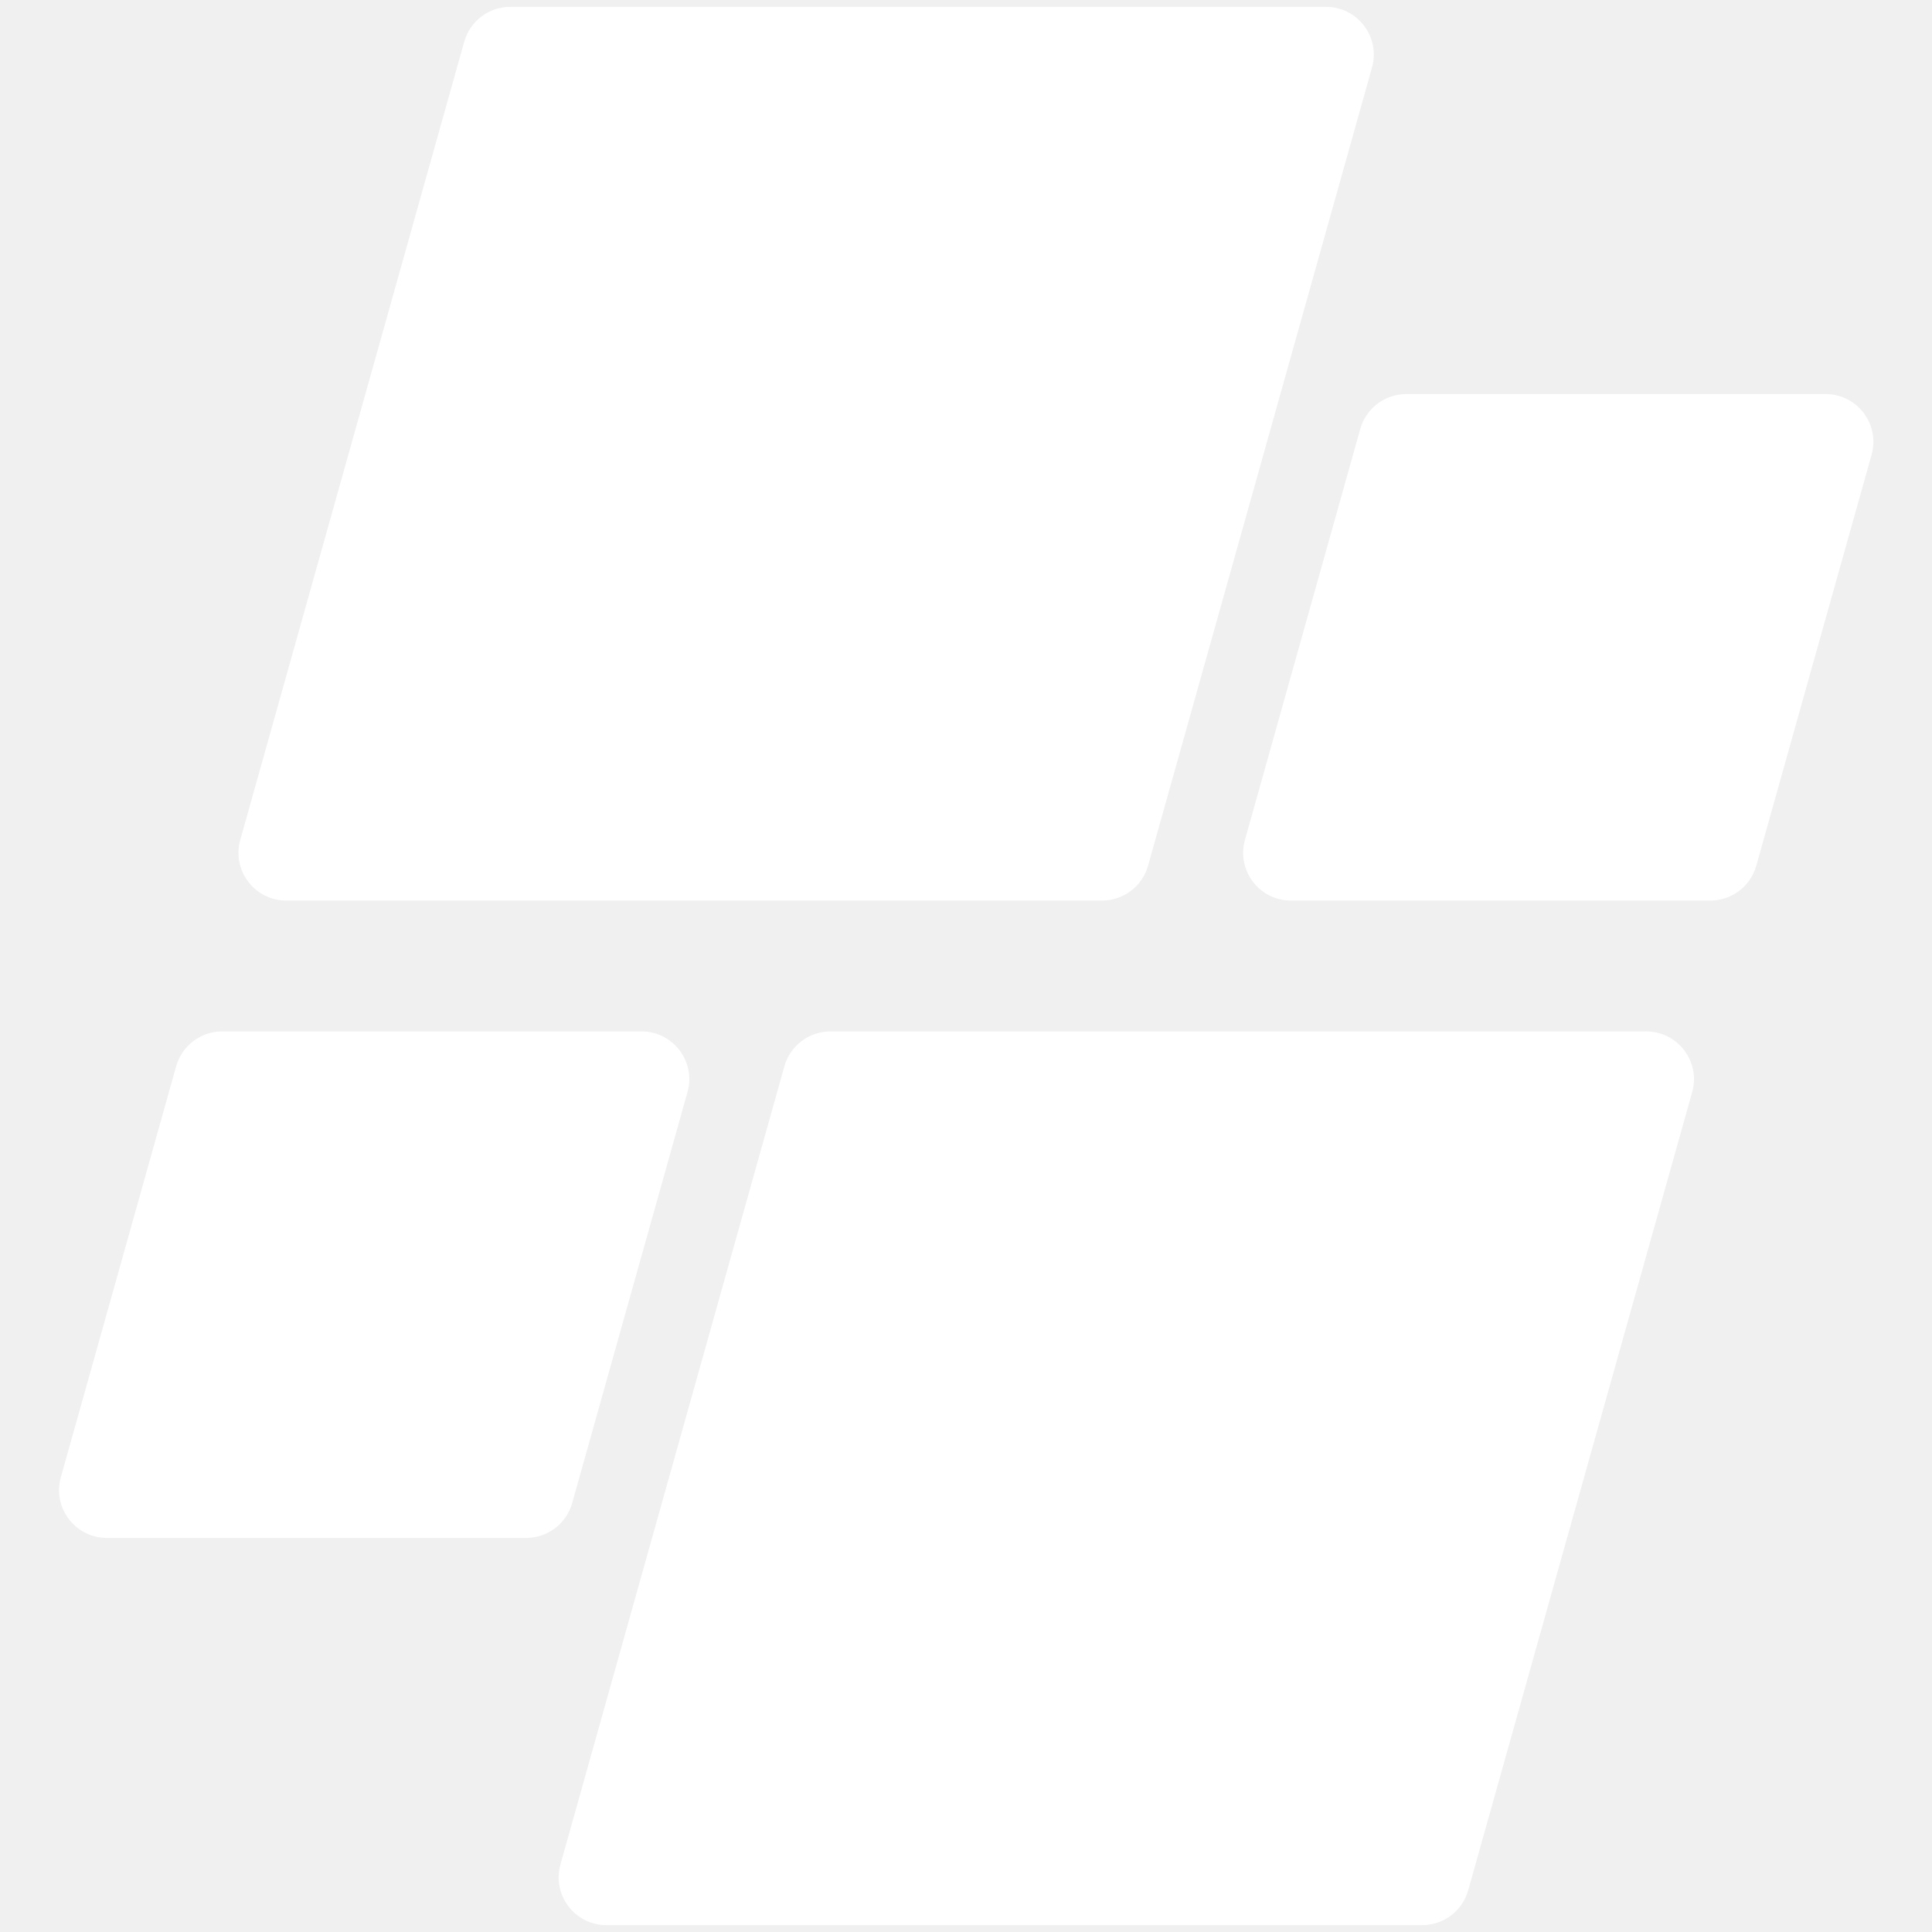
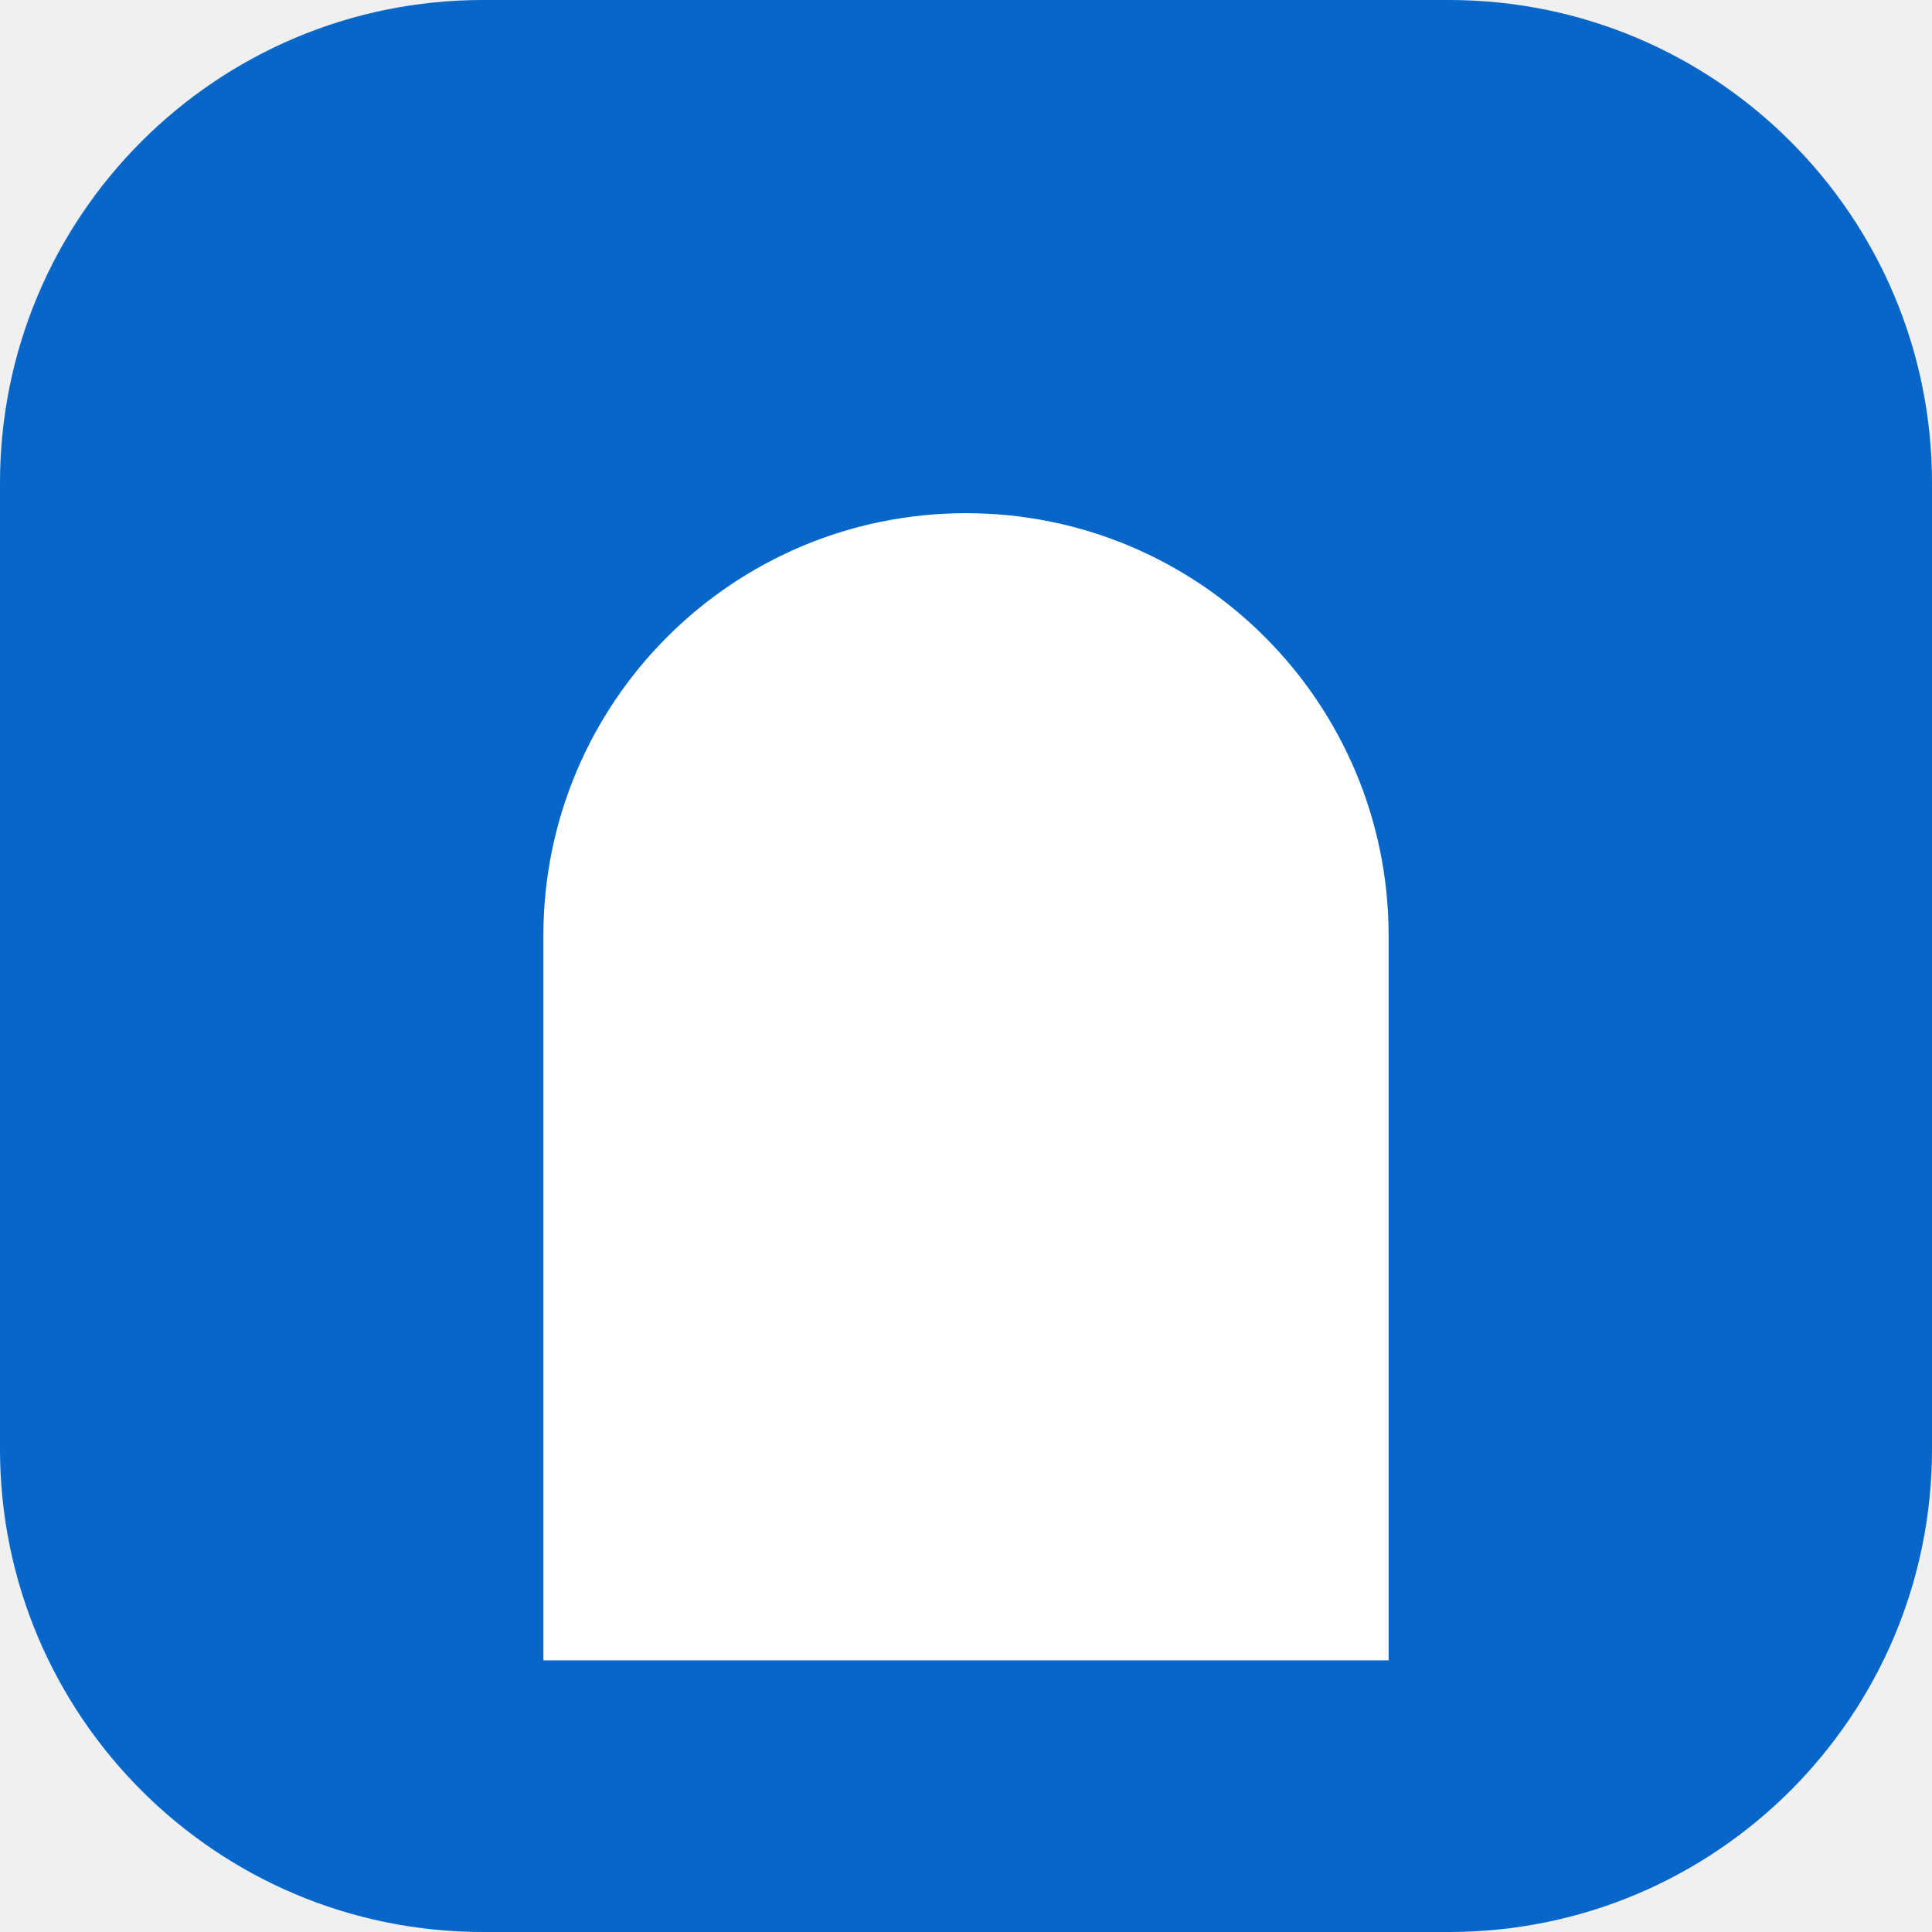
- <svg xmlns="http://www.w3.org/2000/svg" width="2000" zoomAndPan="magnify" viewBox="0 0 1500 1500" height="2000" preserveAspectRatio="xMidYMid meet" version="1.0">
-   <defs>
-     <clipPath id="ff6253e8fa">
-       <path d="M 45 5.266 L 1455 5.266 L 1455 1494.766 L 45 1494.766 Z M 45 5.266 " clip-rule="nonzero" />
-     </clipPath>
-     <clipPath id="c6b14a8188">
-       <path d="M 855.637 699.203 L 222.246 699.203 C 197.68 699.203 179.906 675.75 186.539 652.102 L 360.43 32.391 C 364.922 16.387 379.512 5.328 396.133 5.328 L 1029.527 5.328 C 1054.09 5.328 1071.867 28.777 1065.23 52.43 L 891.34 672.137 C 886.852 688.141 872.258 699.203 855.637 699.203 Z M 444.238 1166.98 L 533.773 847.898 C 540.41 824.246 522.633 800.797 498.07 800.797 L 172.473 800.797 C 155.852 800.797 141.262 811.855 136.77 827.859 L 47.234 1146.941 C 40.598 1170.594 58.375 1194.043 82.938 1194.043 L 408.535 1194.043 C 425.156 1194.043 439.75 1182.984 444.238 1166.98 Z M 609.004 827.859 L 435.113 1447.57 C 428.477 1471.219 446.254 1494.672 470.816 1494.672 L 1104.211 1494.672 C 1120.832 1494.672 1135.422 1483.609 1139.914 1467.605 L 1313.805 847.898 C 1320.441 824.246 1302.664 800.797 1278.102 800.797 L 644.707 800.797 C 628.086 800.797 613.492 811.855 609.004 827.859 Z M 1056.105 333.02 L 966.57 652.102 C 959.934 675.75 977.711 699.203 1002.273 699.203 L 1327.871 699.203 C 1344.492 699.203 1359.086 688.141 1363.574 672.137 L 1453.109 353.055 C 1459.746 329.406 1441.969 305.953 1417.406 305.953 L 1091.809 305.953 C 1075.188 305.953 1060.598 317.016 1056.105 333.02 Z M 1056.105 333.02 " clip-rule="nonzero" />
-     </clipPath>
-   </defs>
-   <g clip-path="url(#ff6253e8fa)">
-     <g clip-path="url(#c6b14a8188)">
-       <path fill="#ffffff" d="M 40.598 5.328 L 40.598 1494.672 L 1459.473 1494.672 L 1459.473 5.328 Z M 40.598 5.328 " fill-opacity="1" fill-rule="nonzero" />
-     </g>
-   </g>
+ <svg xmlns="http://www.w3.org/2000/svg" viewBox="0 0 512 512" role="img" aria-label="Manzil">
+   <rect width="512" height="512" rx="128" fill="#0766c8" />
+   <path d="M144 440V248a112 112 0 0 1 224 0v192Z" fill="#fff" />
</svg>
